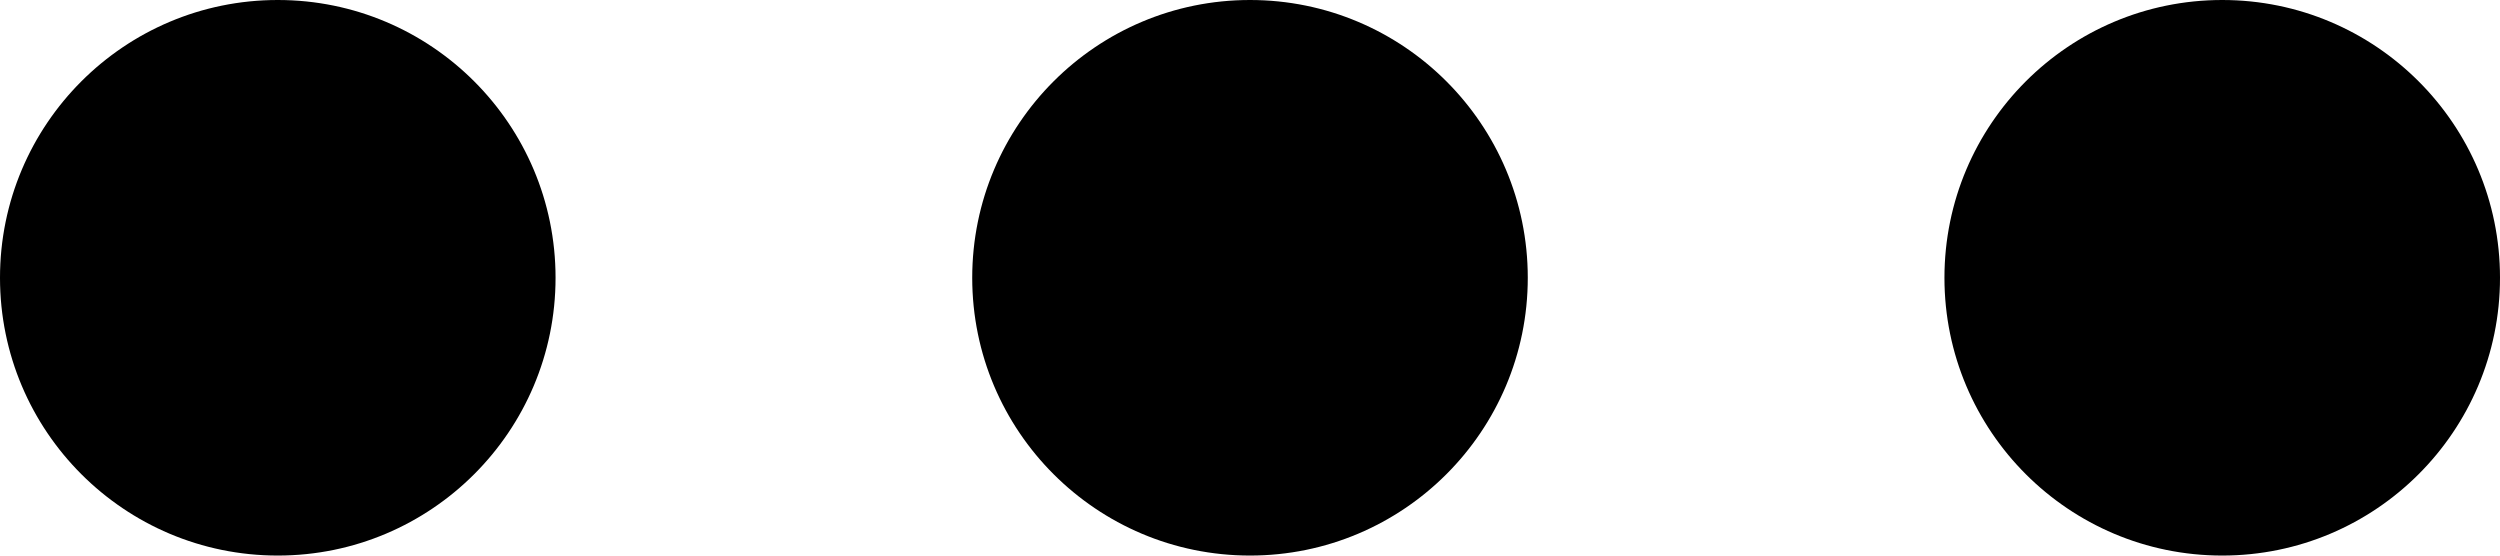
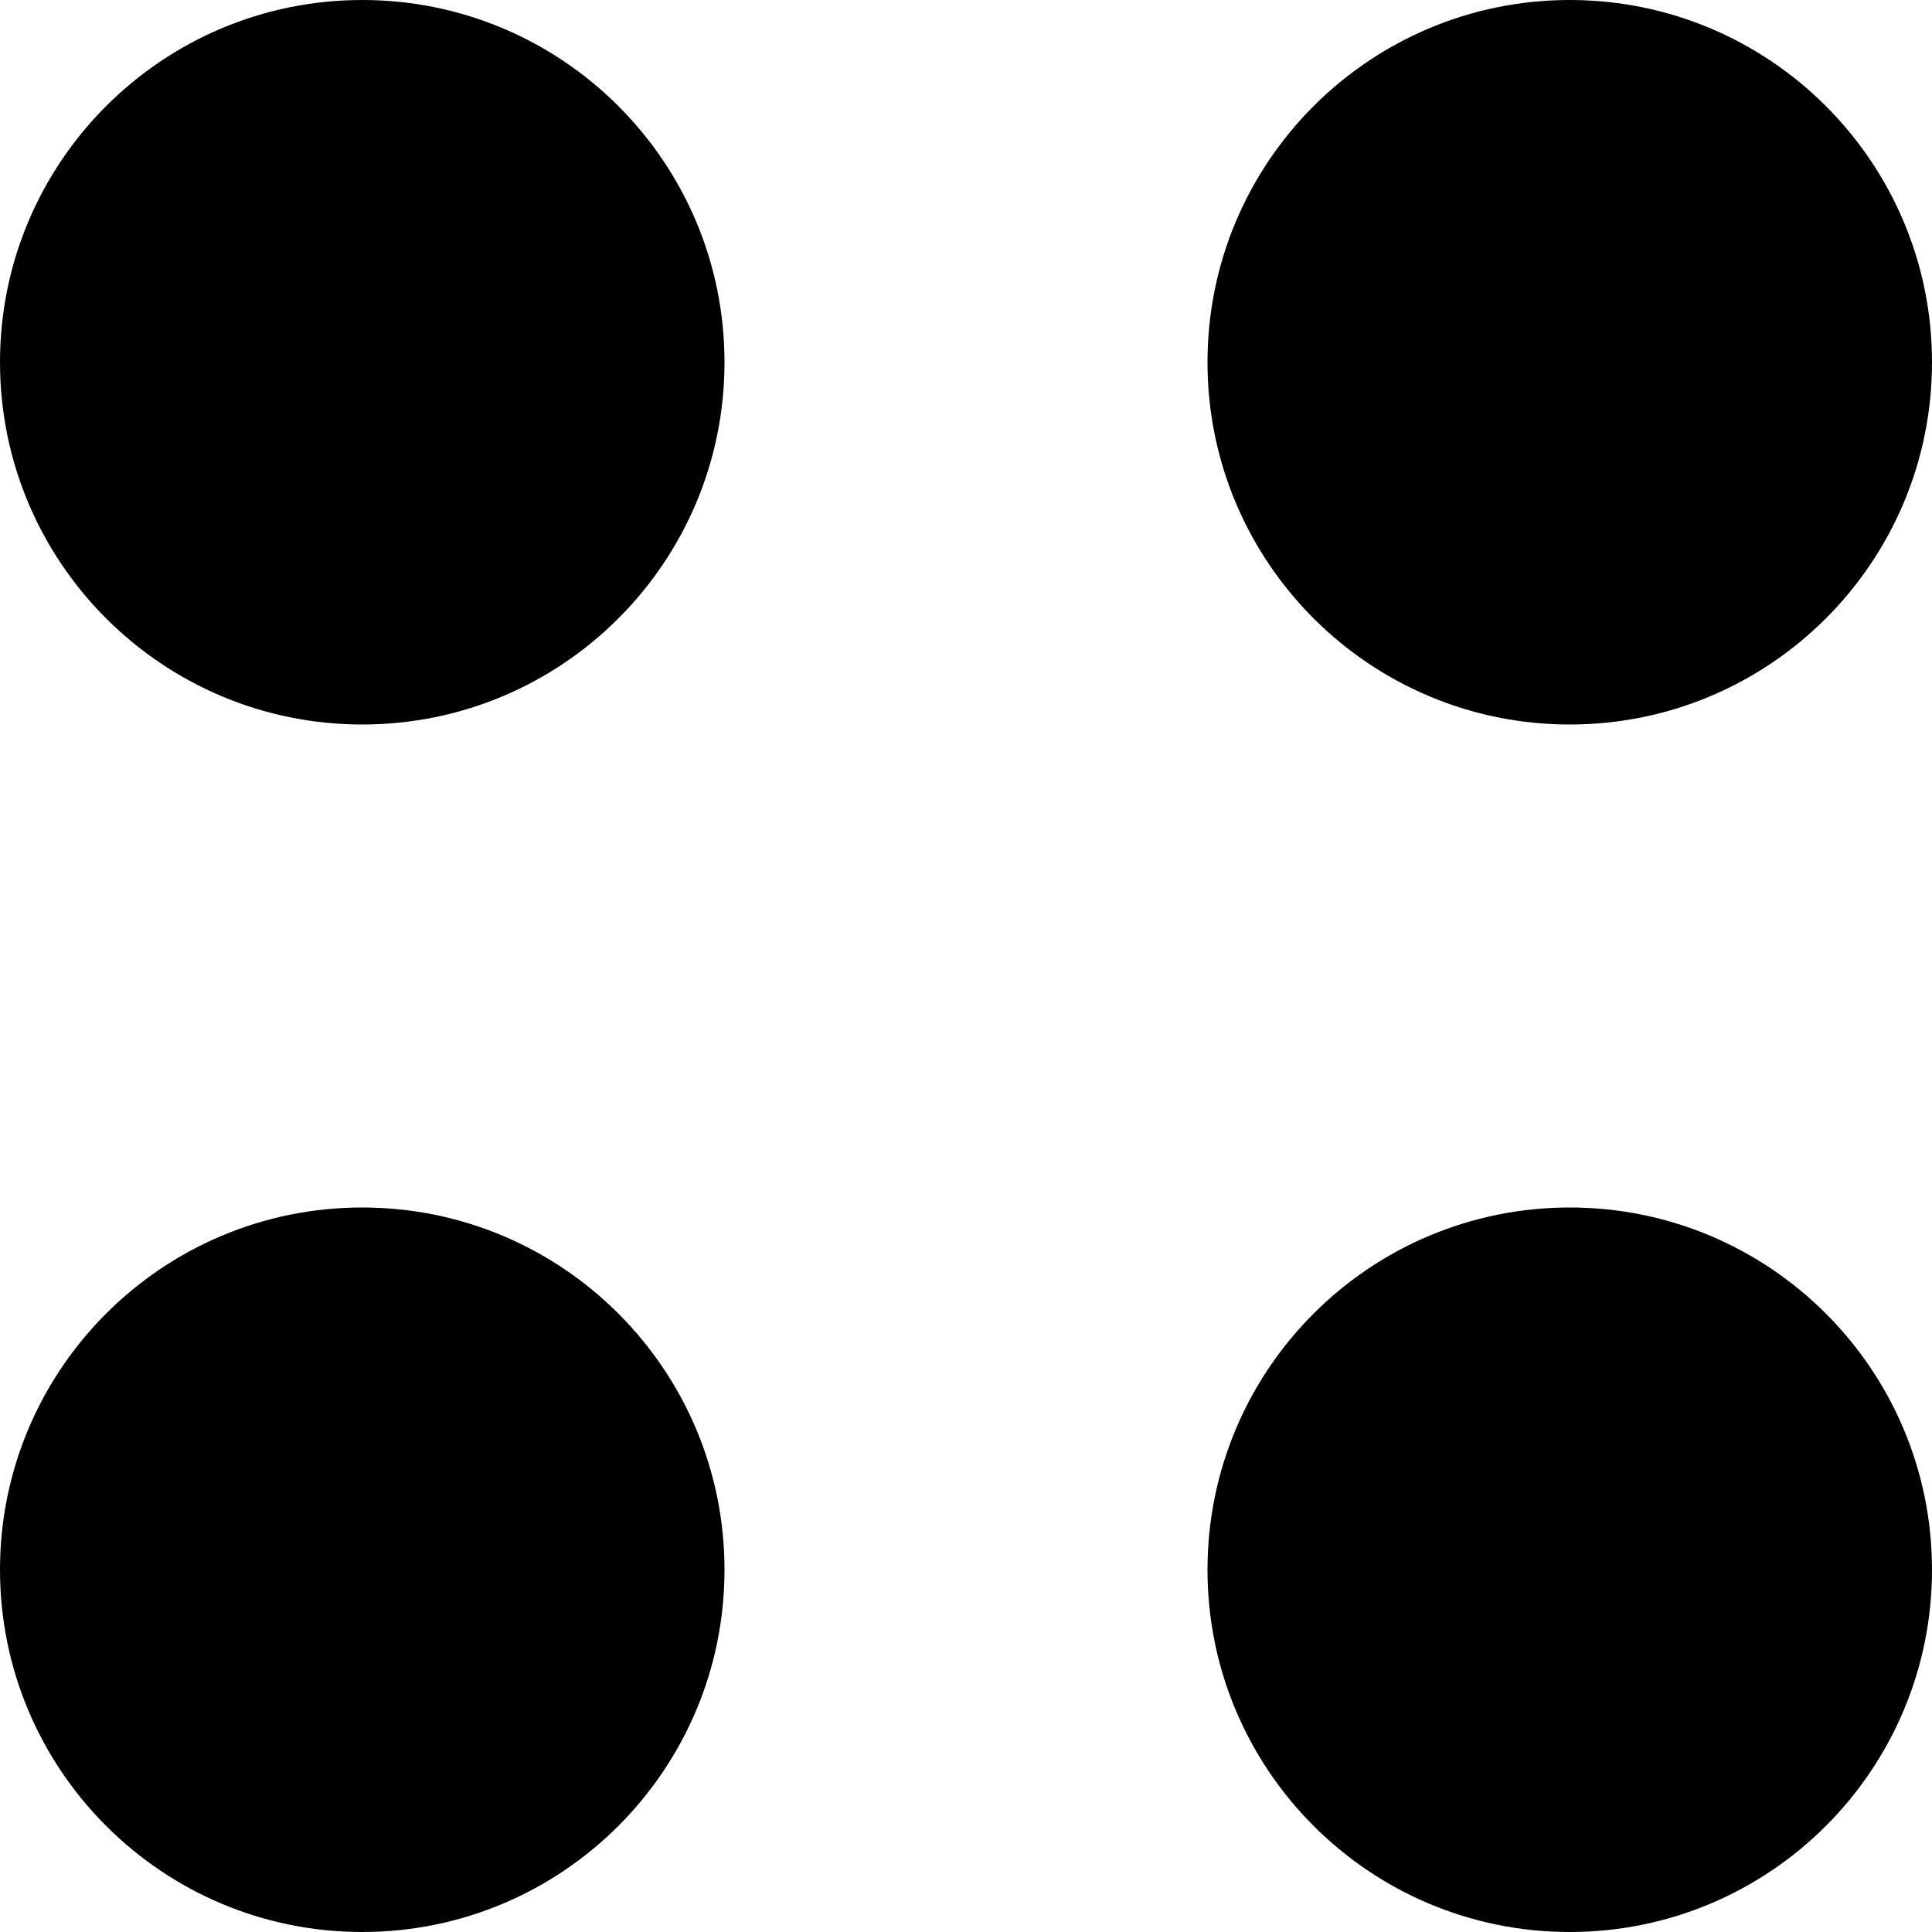
- <svg xmlns="http://www.w3.org/2000/svg" width="18" height="4" viewBox="0 0 18 4">
-   <g fill-rule="evenodd">
-     <circle cx="9" cy="2" r="2" />
-     <circle cx="2" cy="2" r="2" />
-     <circle cx="16" cy="2" r="2" />
-   </g>
+ <svg xmlns="http://www.w3.org/2000/svg" viewBox="0 0 8 8">
+   <circle cx="6.5" cy="1.5" r="1.5" />
+   <circle cx="6.5" cy="6.5" r="1.5" />
+   <circle cx="1.5" cy="1.5" r="1.5" />
+   <circle cx="1.5" cy="6.5" r="1.5" />
</svg>
